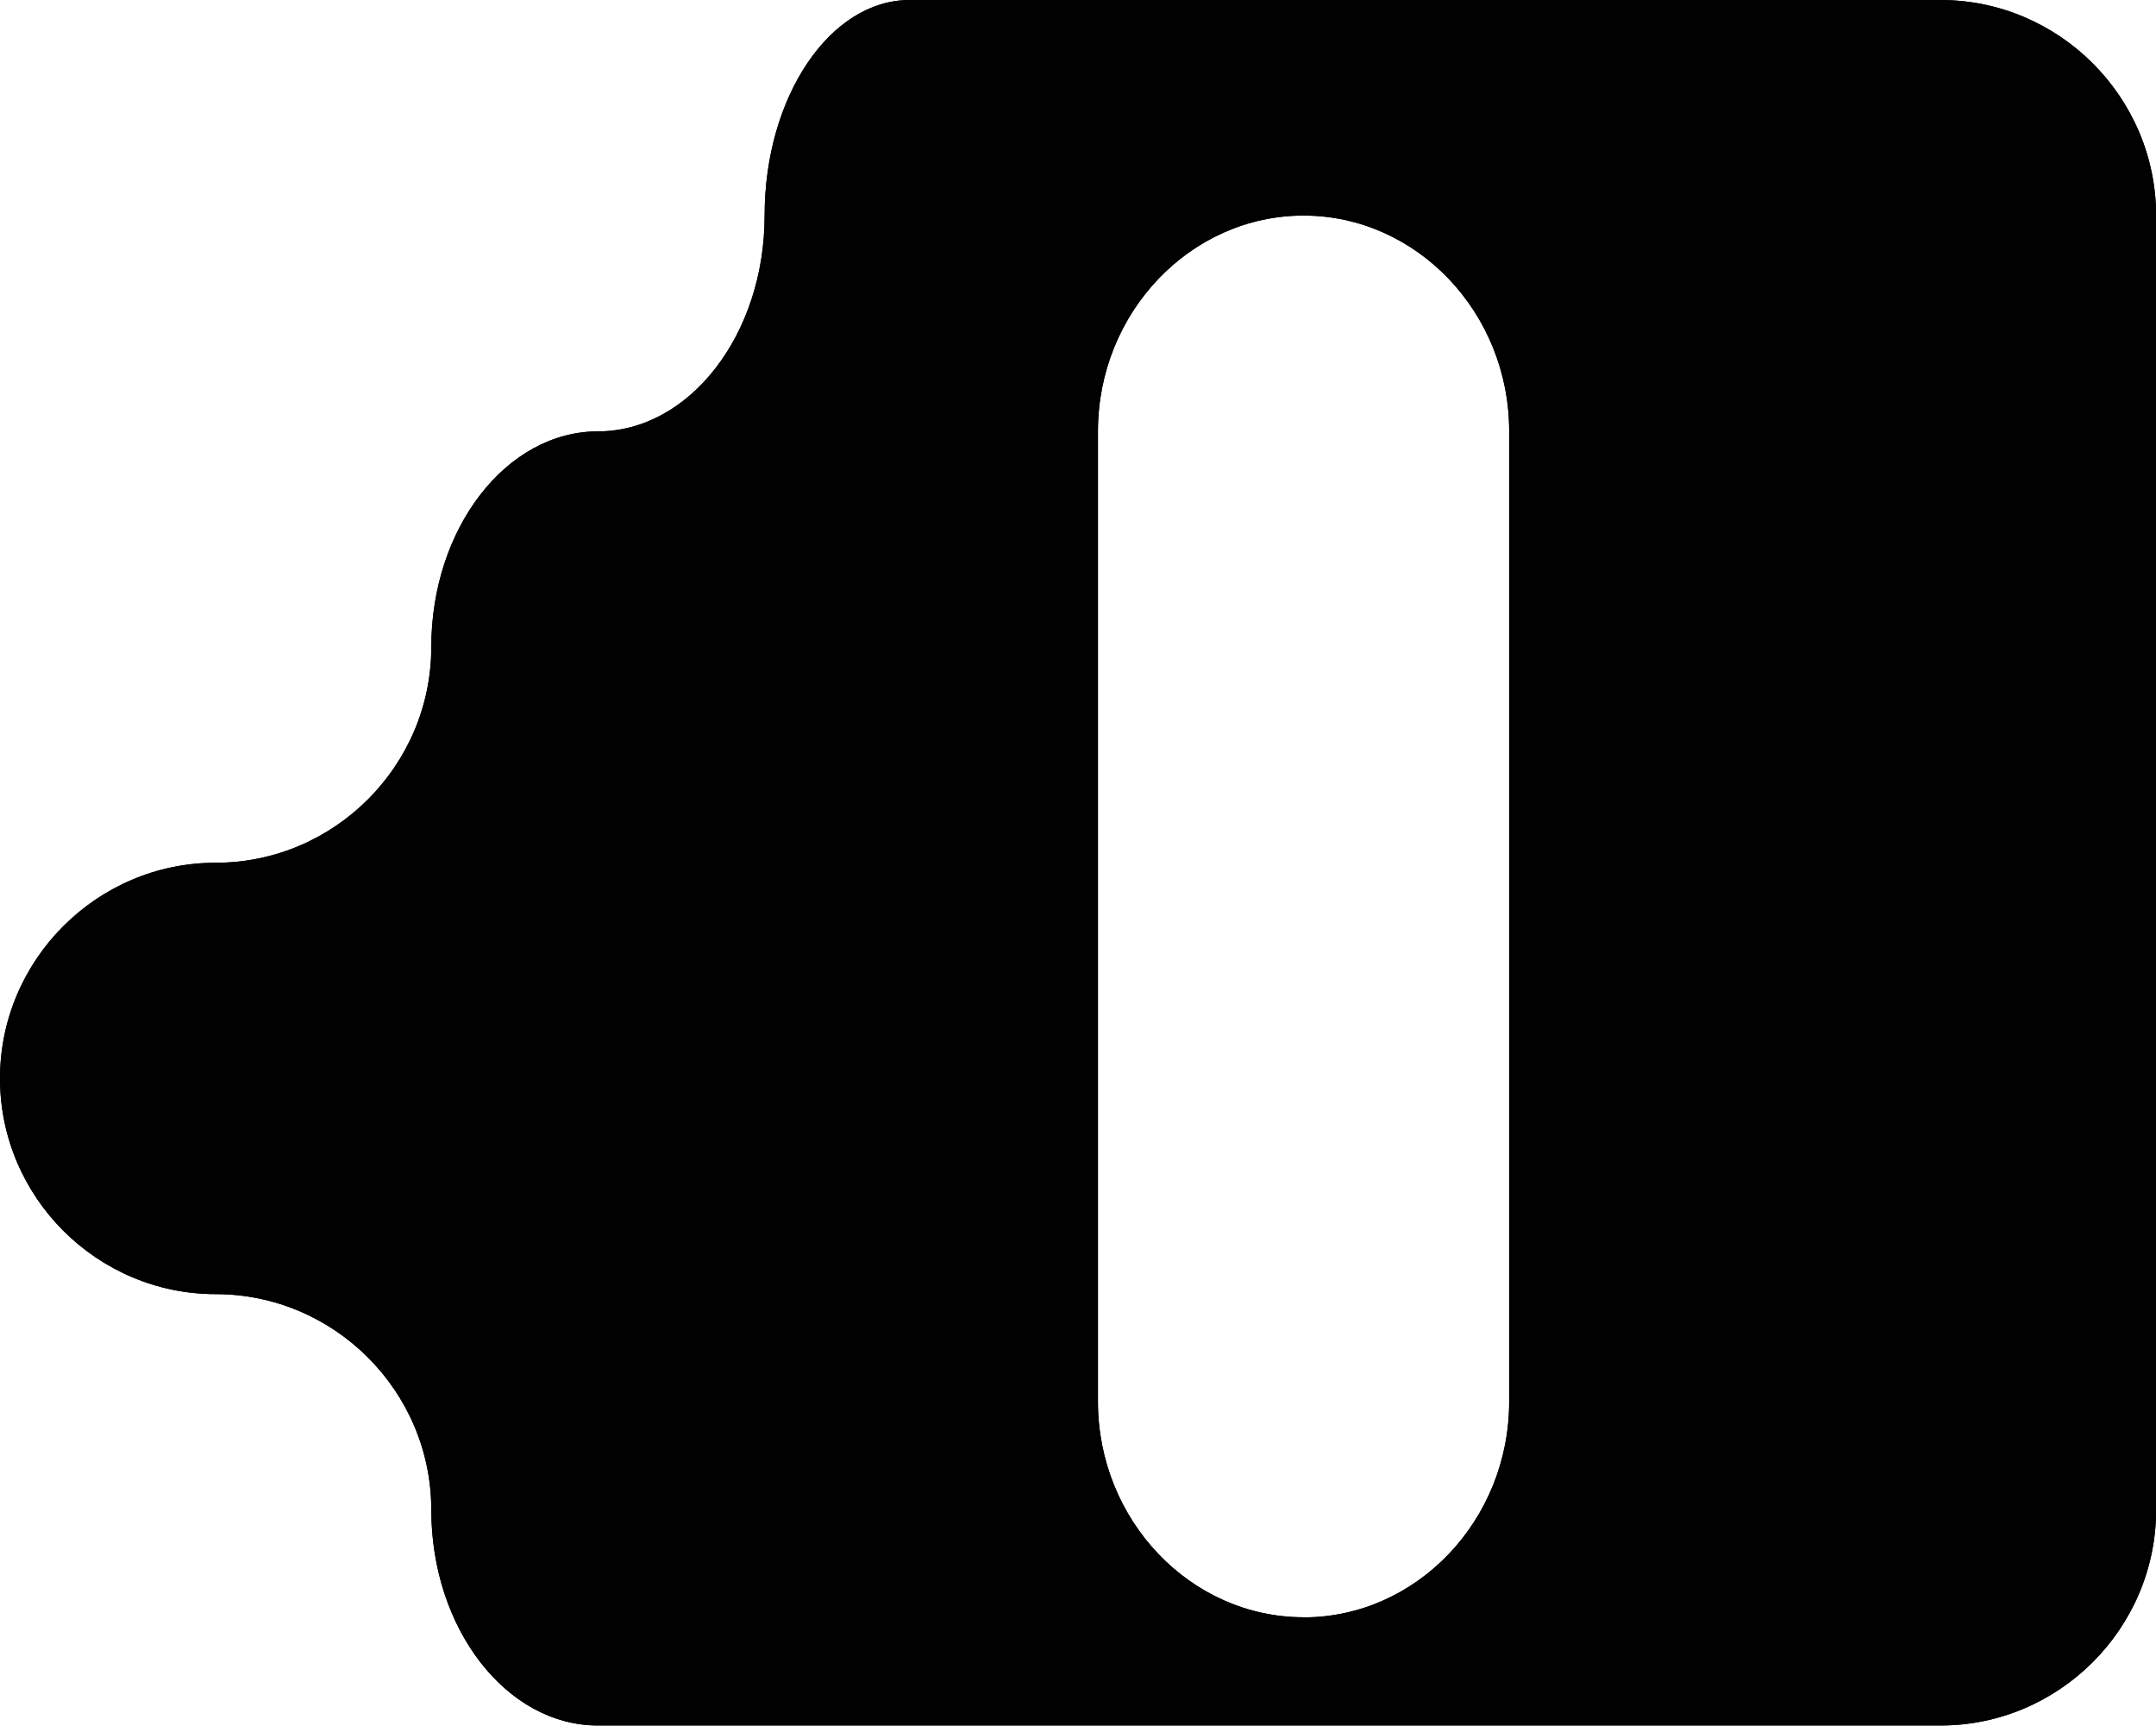
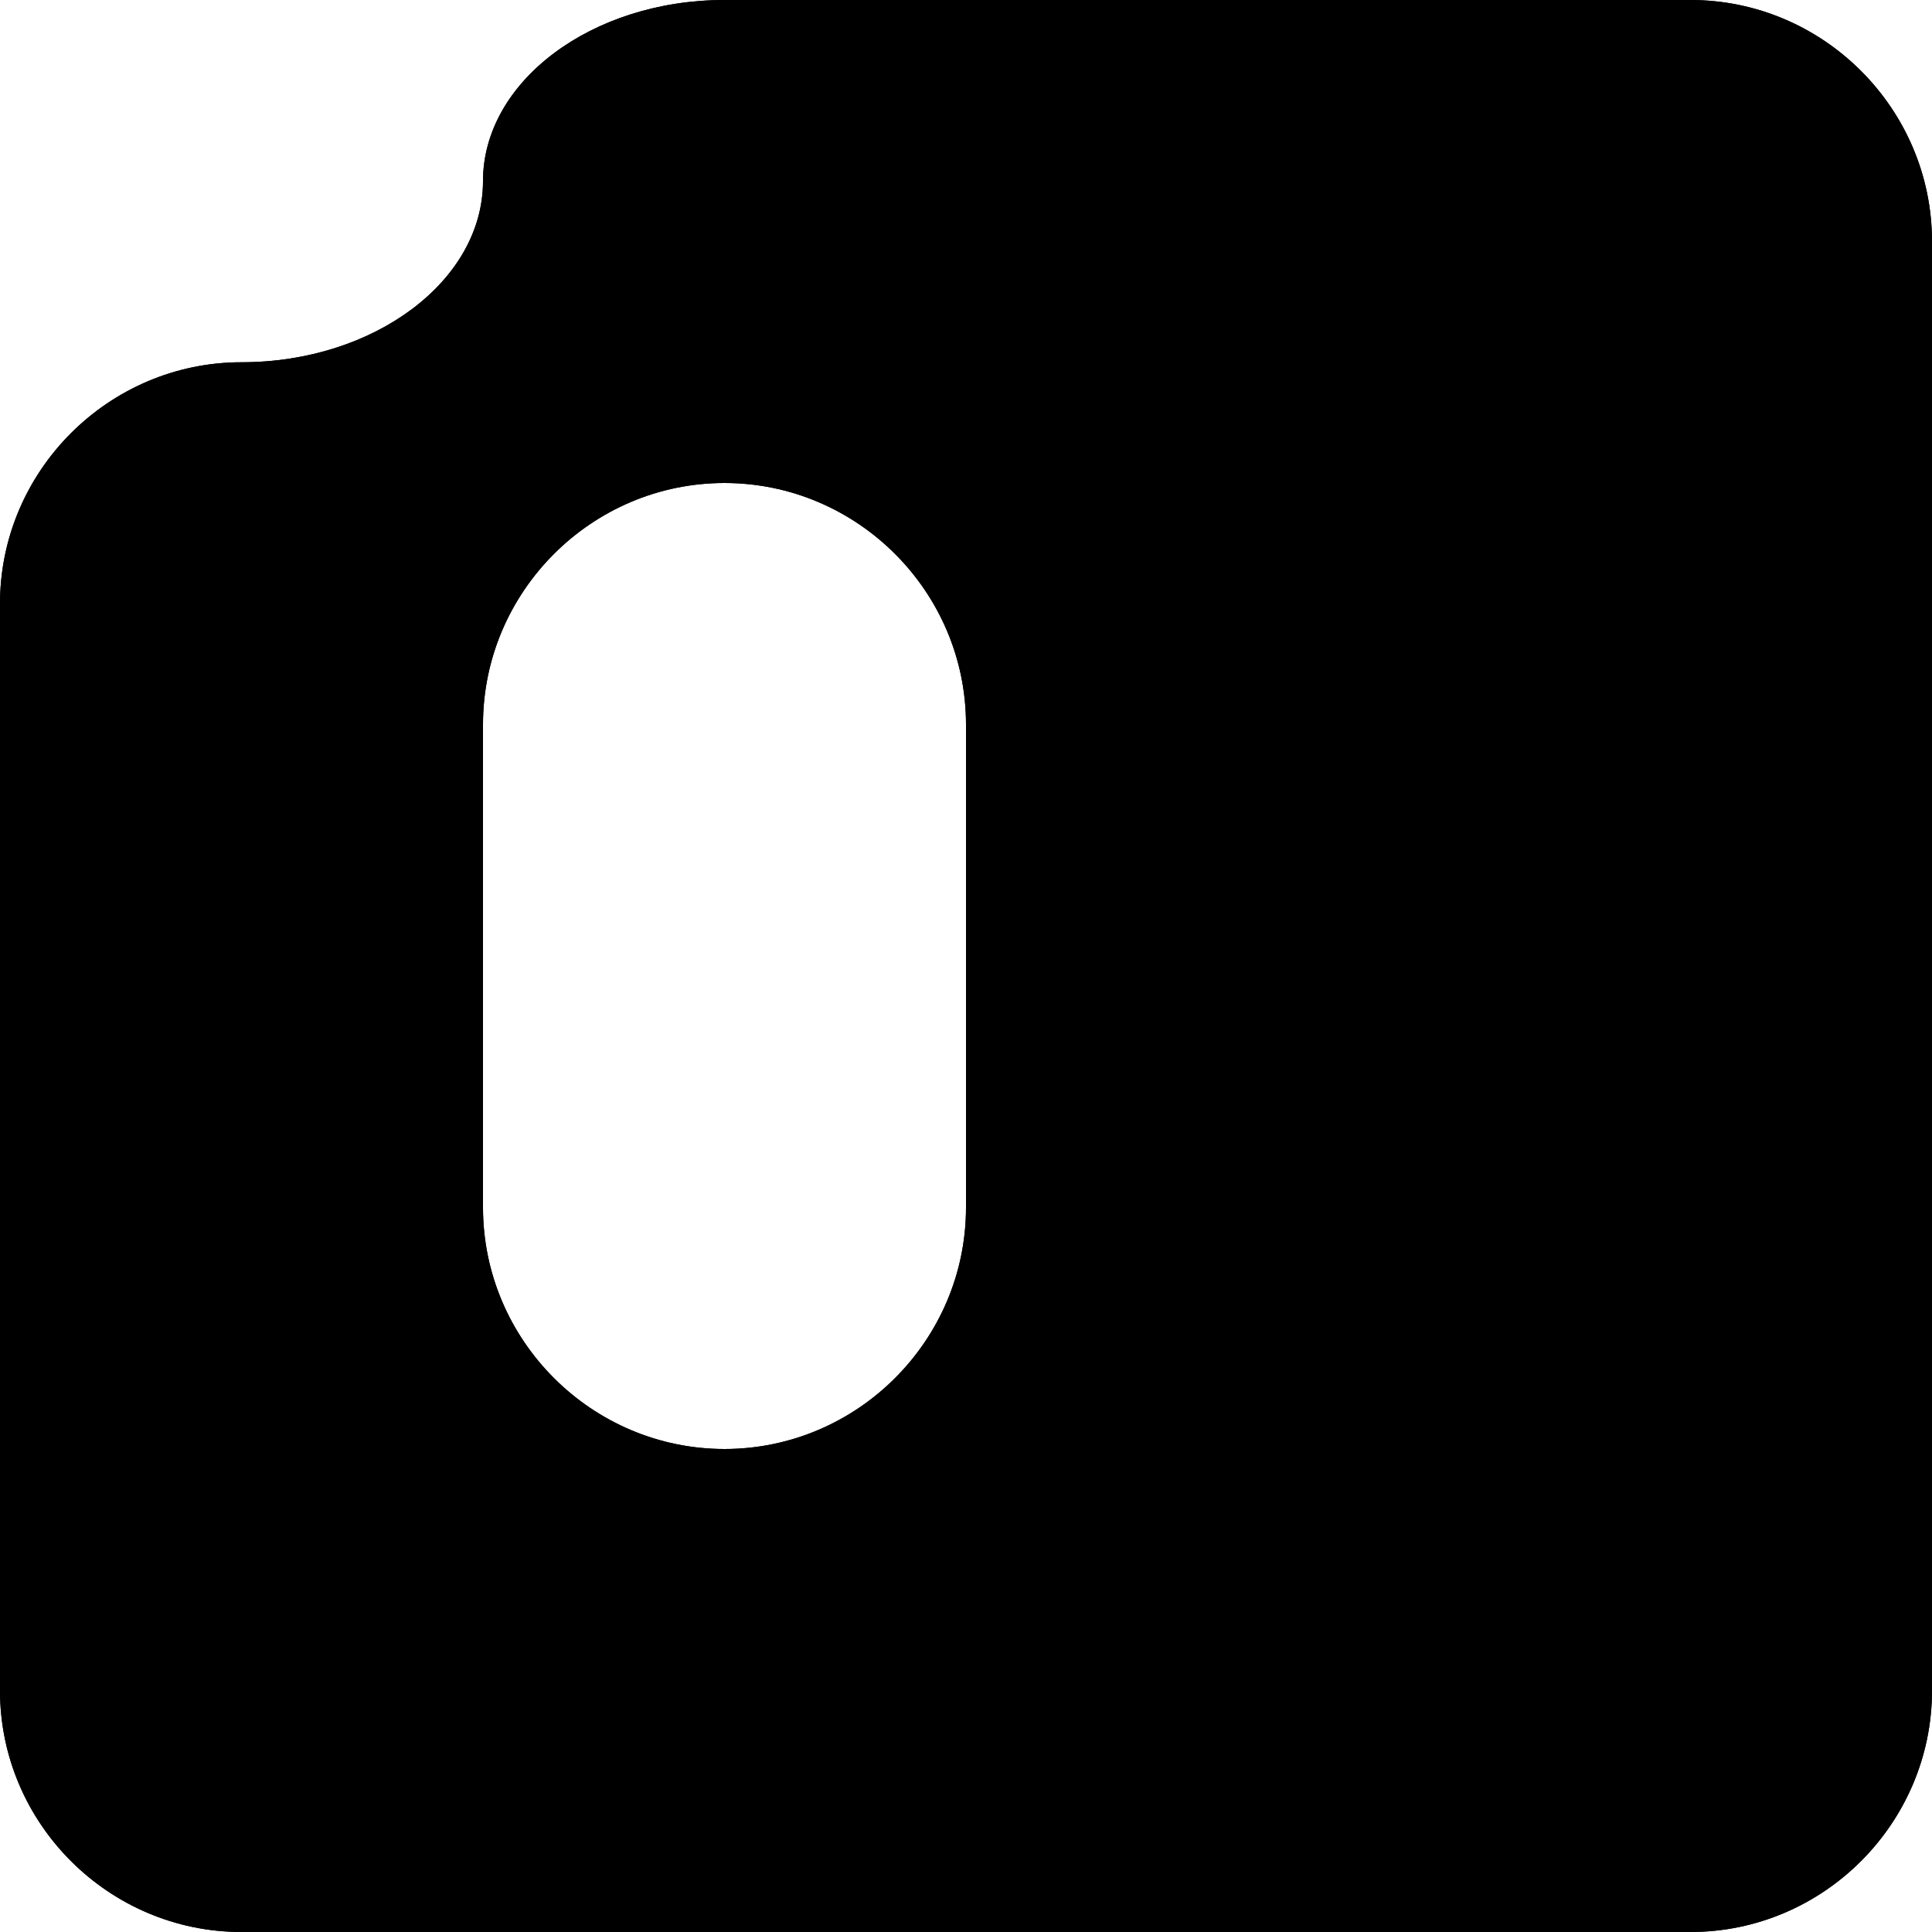
- <svg xmlns="http://www.w3.org/2000/svg" id="Capa_2" data-name="Capa 2" viewBox="0 0 187.06 149.65">
-   <defs>
-     <style>
-       .cls-1 {
-         fill: #010101;
-       }
-     </style>
-   </defs>
+ <svg xmlns="http://www.w3.org/2000/svg" id="Capa_2" data-name="Capa 2" viewBox="0 0 200 200">
  <g id="Capa_1-2" data-name="Capa 1">
    <g>
-       <path class="cls-1" d="M168.35,0h-58.14c-10.29,0-18.71,0-18.71,0s-5.66,0-12.58,0-12.58,8.42-12.58,18.71-6.51,18.71-14.46,18.71-14.46,8.42-14.46,18.71h0c0,10.29-8.42,18.71-18.71,18.71-10.29,0-18.71,8.42-18.71,18.71h0c0,10.29,8.42,18.71,18.71,18.71s18.71,8.42,18.71,18.71h0c0,10.29,6.51,18.71,14.46,18.71h116.48c10.29,0,18.71-8.42,18.71-18.71V18.71c0-10.29-8.42-18.71-18.71-18.71h0ZM113.1,140.29c-9.81,0-17.84-8.42-17.84-18.71V37.41c0-10.29,8.03-18.71,17.84-18.71s17.84,8.42,17.84,18.71v84.18c0,10.29-8.03,18.71-17.84,18.71Z" />
-       <path class="cls-1" d="M168.35,0h-58.14c-10.29,0-18.71,0-18.71,0s-5.66,0-12.58,0-12.58,8.42-12.58,18.71-6.51,18.71-14.46,18.71-14.46,8.42-14.46,18.71h0c0,10.29-8.42,18.71-18.71,18.71-10.29,0-18.71,8.42-18.71,18.71h0c0,10.29,8.42,18.71,18.71,18.71s18.71,8.42,18.71,18.71h0c0,10.29,6.51,18.71,14.46,18.71h116.48c10.29,0,18.71-8.42,18.71-18.71V18.71c0-10.29-8.42-18.71-18.71-18.71h0ZM113.1,140.29c-9.81,0-17.84-8.42-17.84-18.71V37.41c0-10.29,8.03-18.71,17.84-18.71s17.84,8.42,17.84,18.71v84.18c0,10.29-8.03,18.71-17.84,18.71Z" />
+       <path d="M175,0h-100c-13.75,0-25,8.44-25,18.75s-11.25,18.75-25,18.75h0C11.25,37.5,0,48.75,0,62.5v112.5c0,13.75,11.25,25,25,25h150c13.75,0,25-11.25,25-25V25c0-13.75-11.25-25-25-25h0ZM100,125c0,13.75-11.25,25-25,25h0c-13.75,0-25-11.25-25-25v-50c0-13.75,11.25-25,25-25h0c13.75,0,25,11.25,25,25v50Z" />
+       <path d="M175,0h-100c-13.75,0-25,8.44-25,18.75s-11.25,18.75-25,18.75h0C11.25,37.5,0,48.75,0,62.5v112.5c0,13.75,11.25,25,25,25h150c13.75,0,25-11.25,25-25V25c0-13.75-11.25-25-25-25h0ZM100,125c0,13.75-11.25,25-25,25h0c-13.75,0-25-11.25-25-25v-50c0-13.75,11.25-25,25-25h0c13.75,0,25,11.25,25,25v50Z" />
    </g>
  </g>
</svg>
